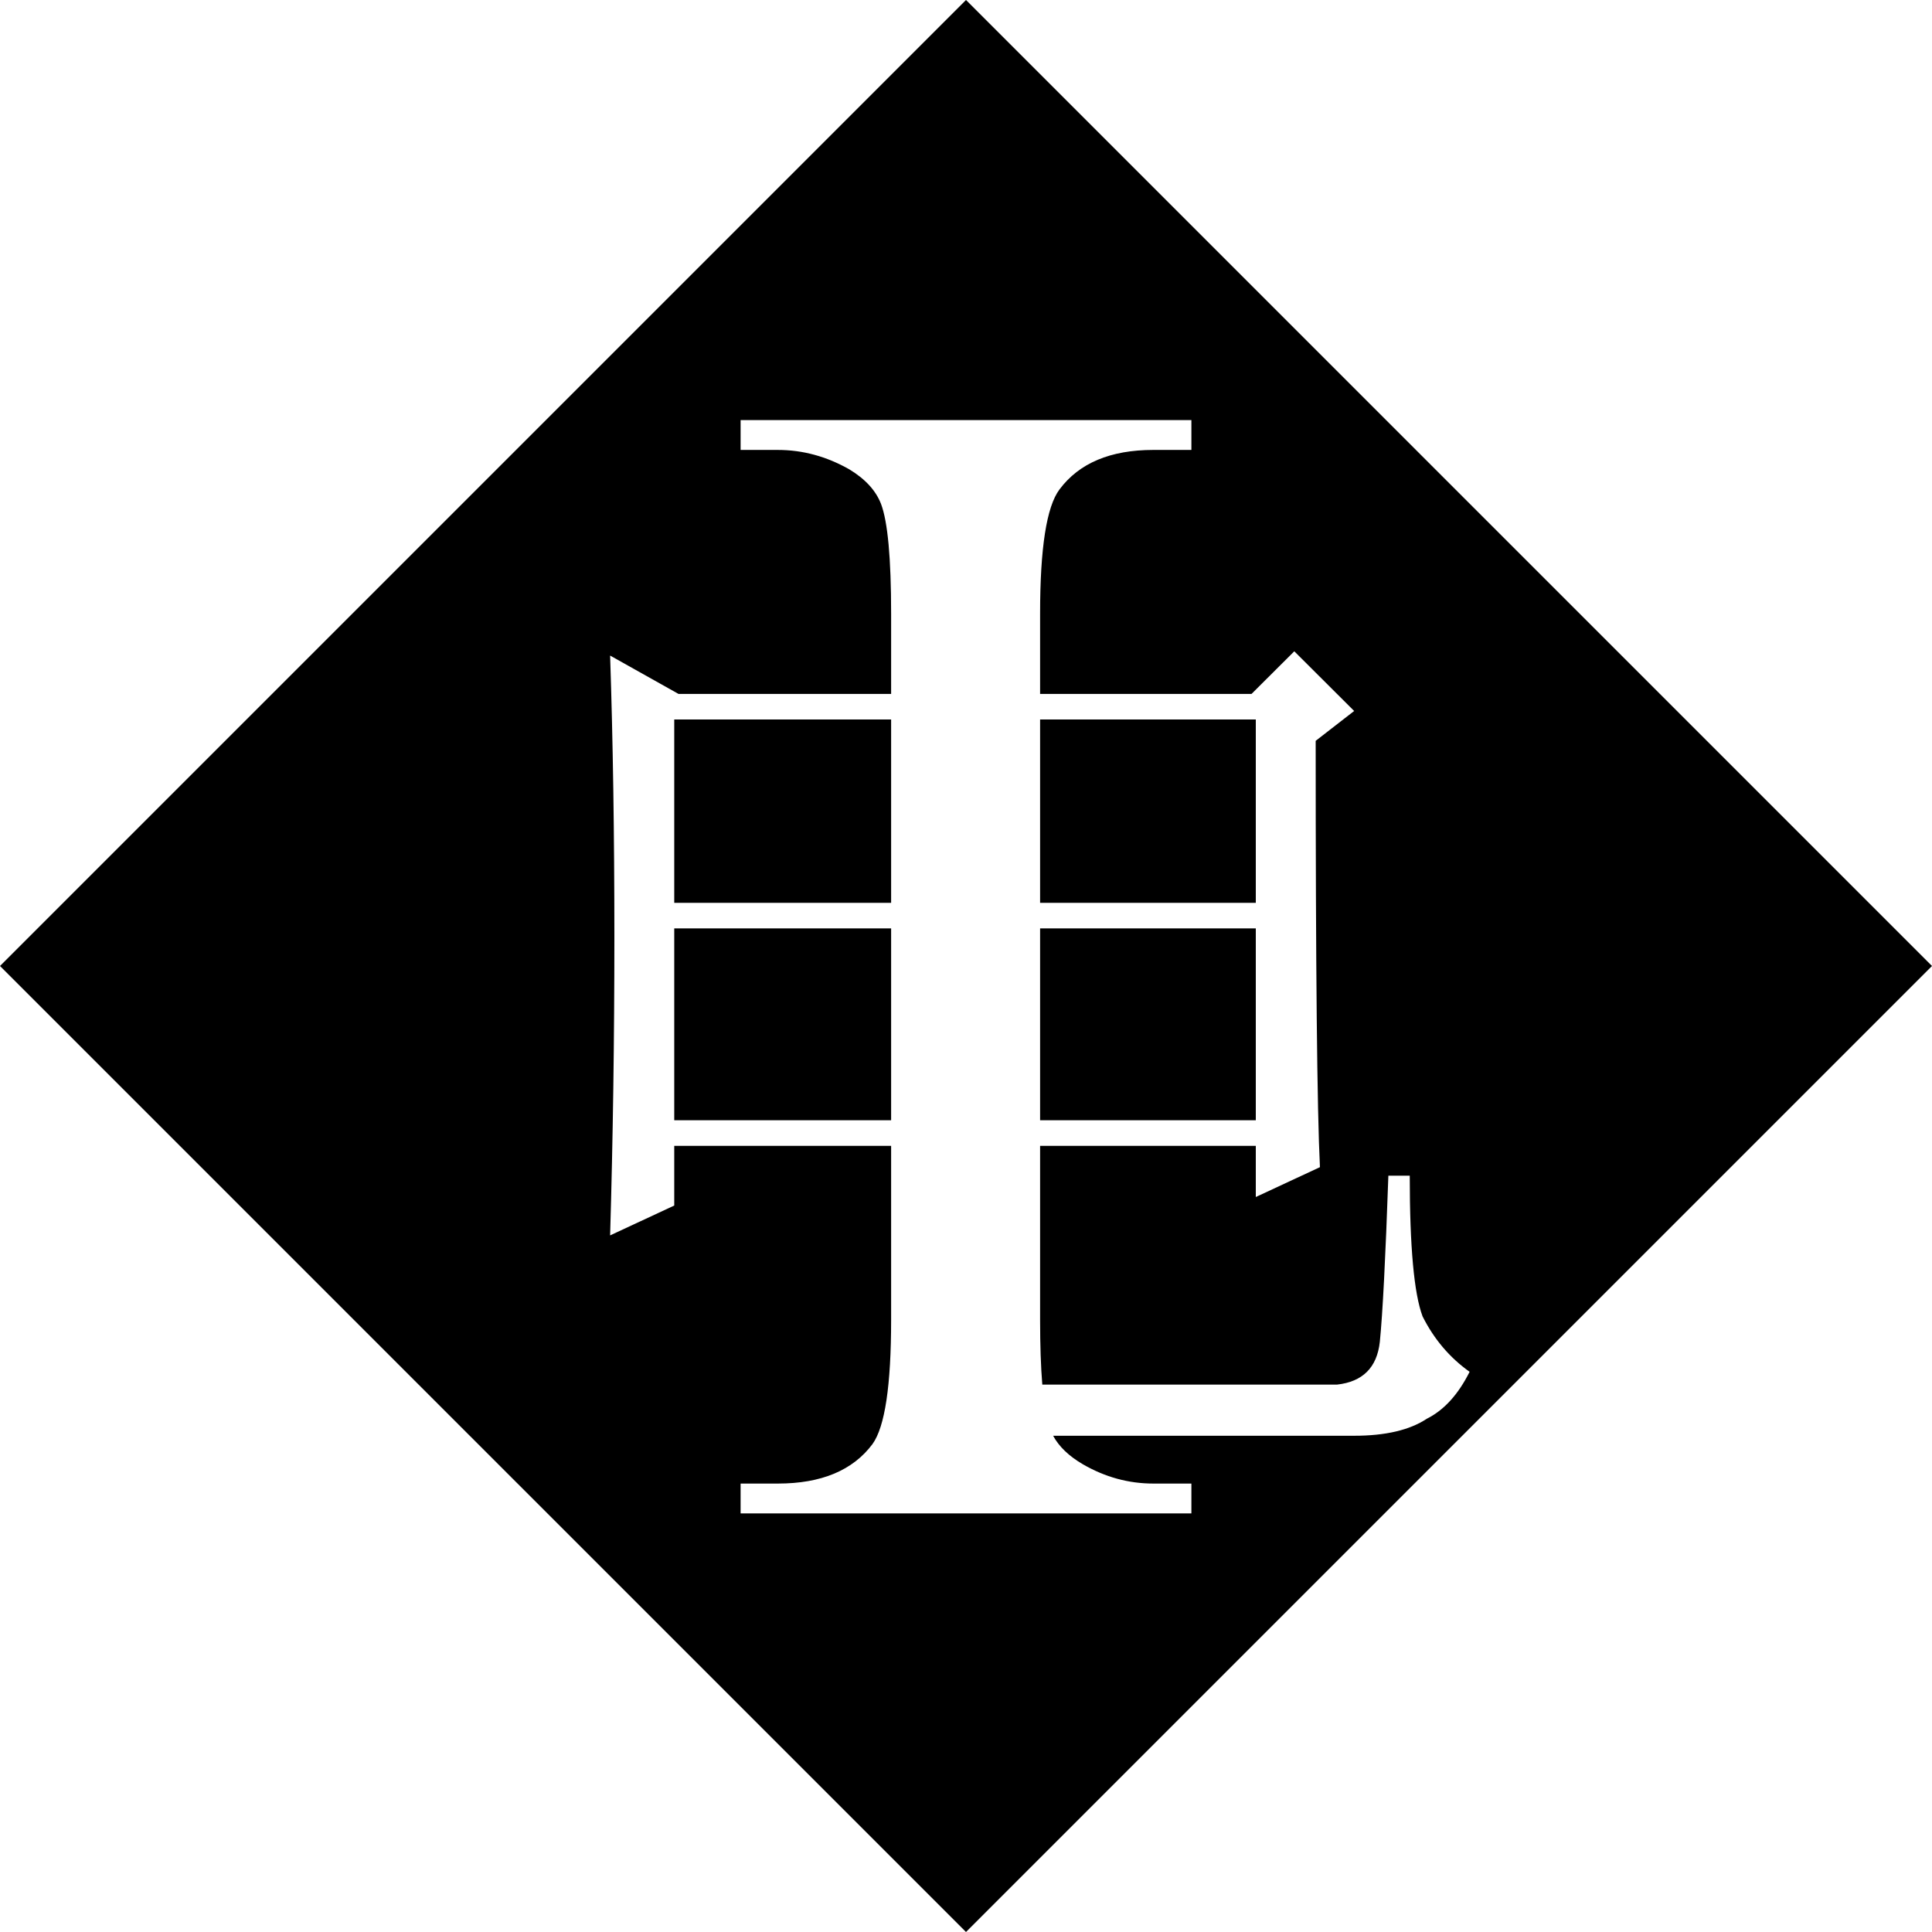
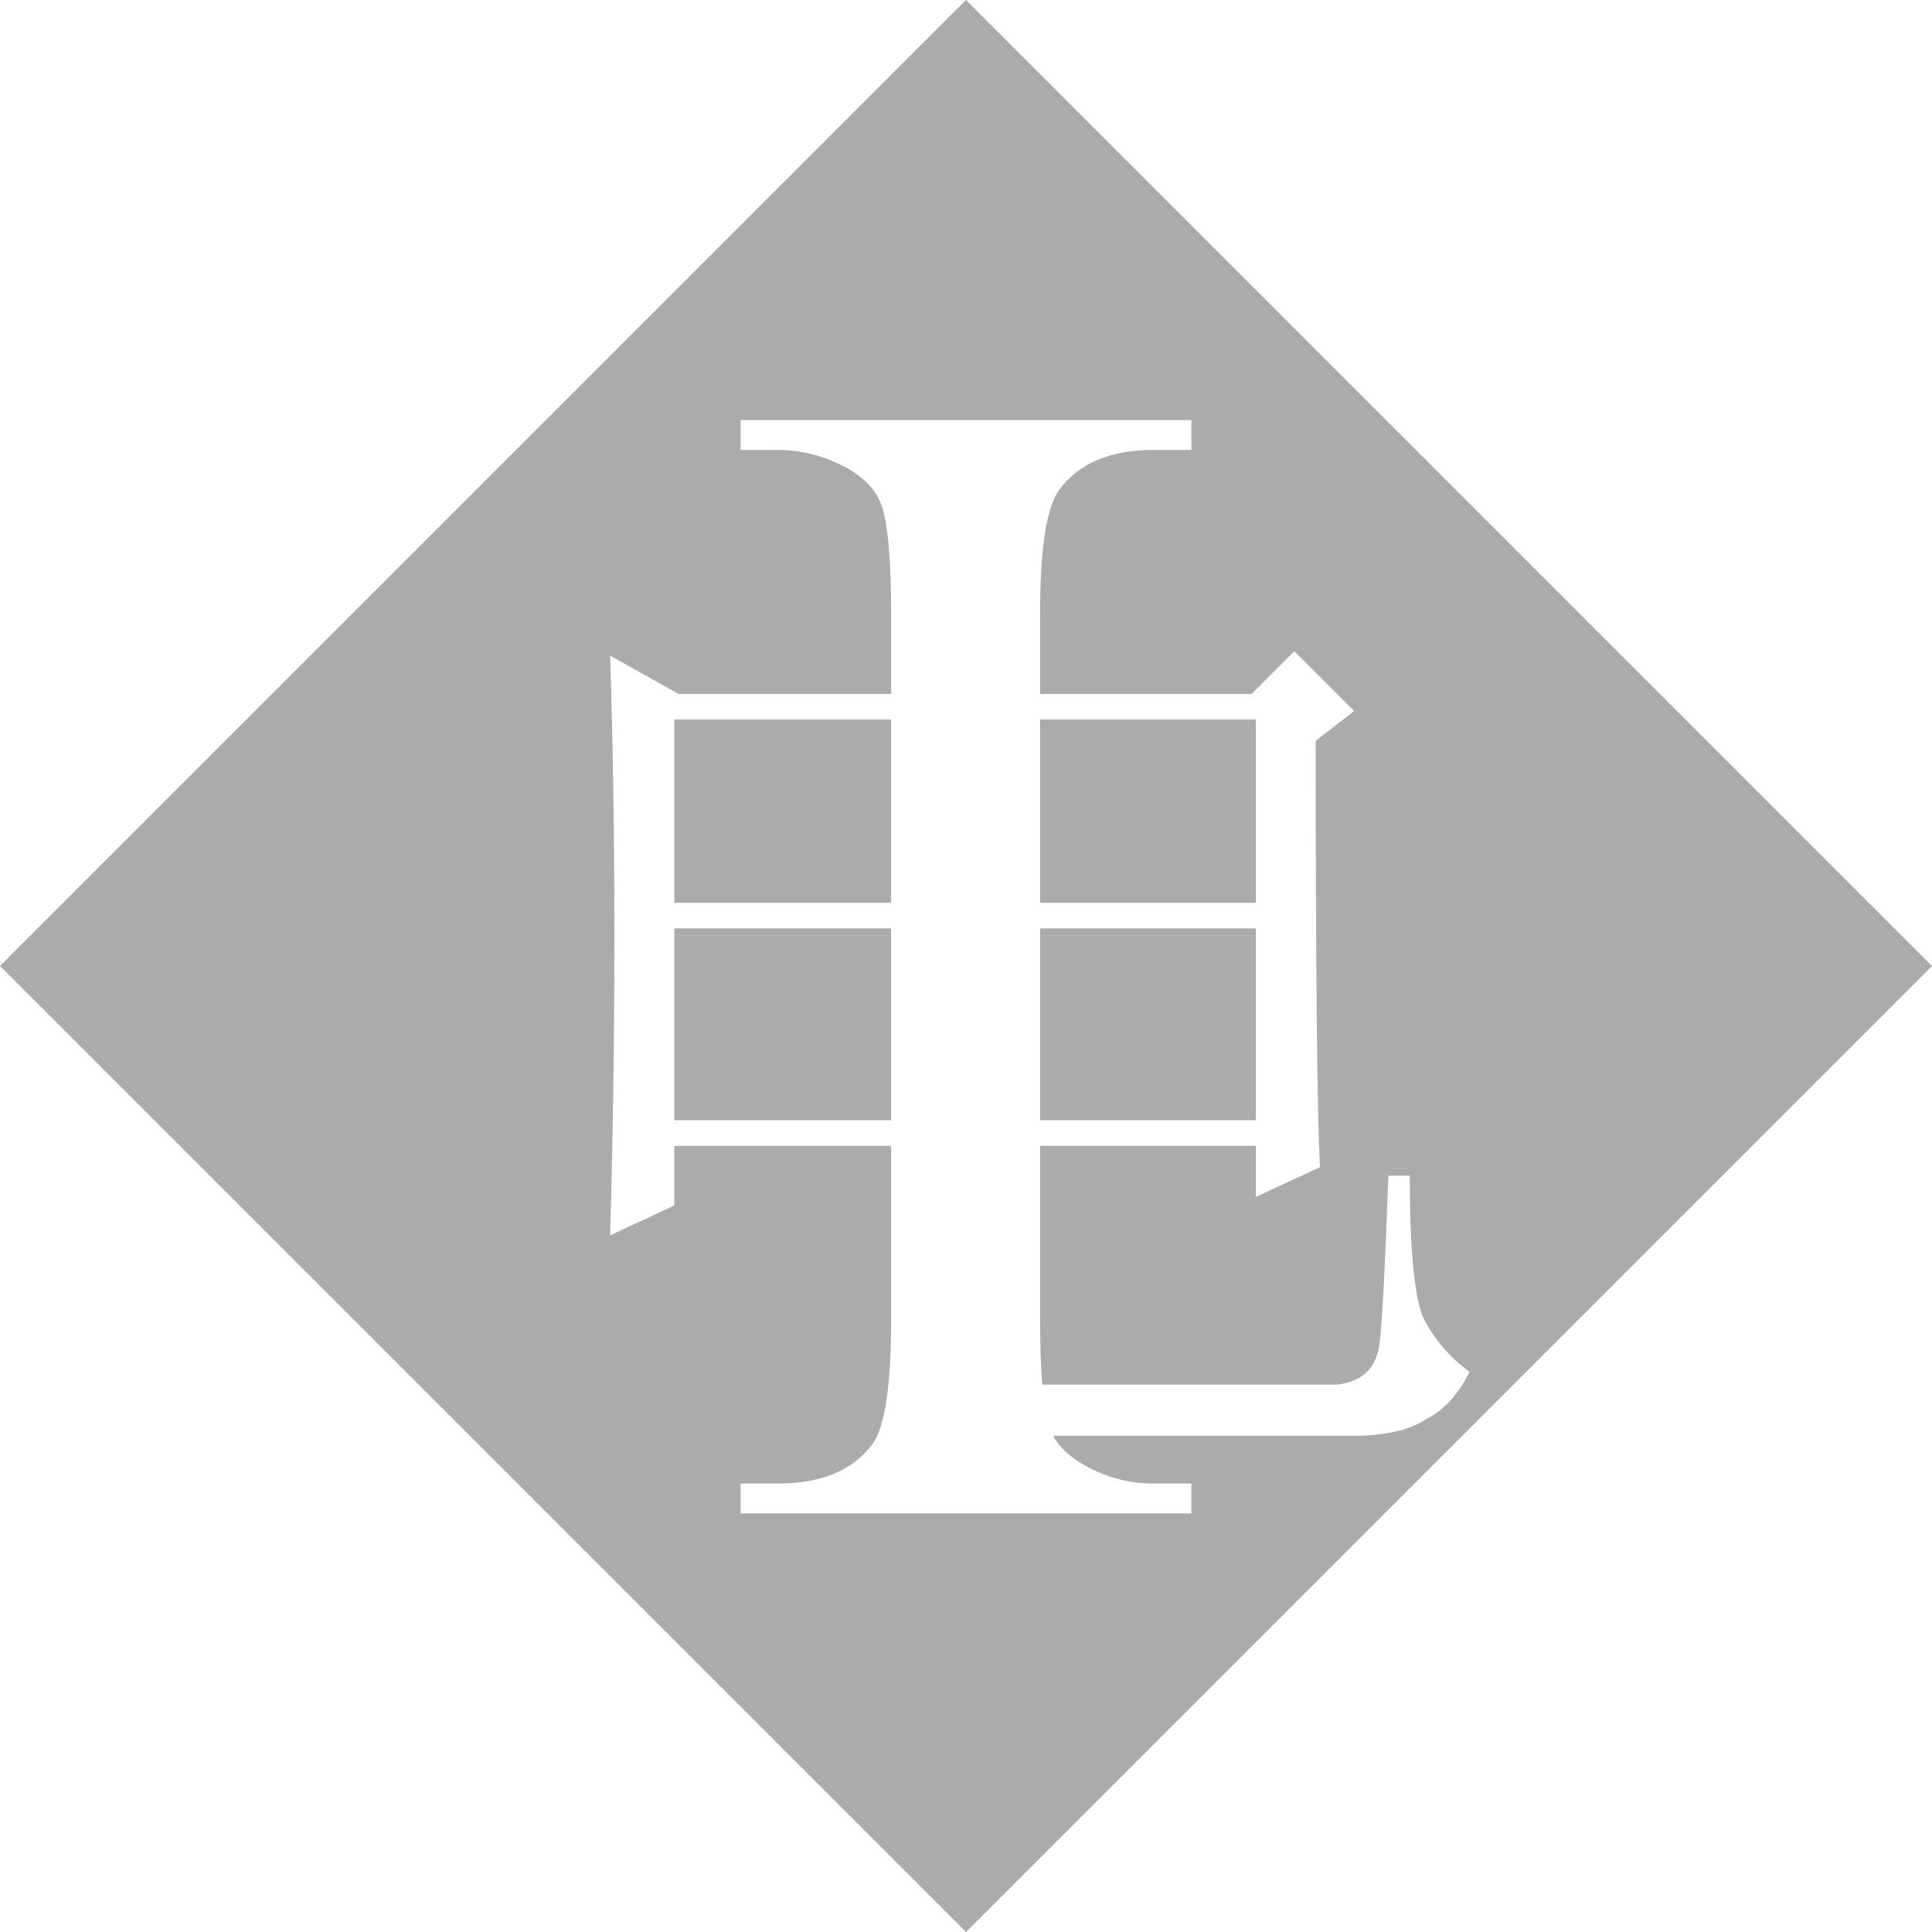
- <svg xmlns="http://www.w3.org/2000/svg" width="79.375mm" height="79.375mm" viewBox="0 0 79.375 79.375" version="1.1" id="svg1123">
+ <svg xmlns="http://www.w3.org/2000/svg" width="79.375mm" height="79.375mm" viewBox="0 0 79.375 79.375" opacity=".33" version="1.1" id="svg1123">
  <defs id="defs1117" />
  <g id="layer1" transform="translate(-71.81549,-108.4792)">
    <path id="path1241" style="opacity:1;fill-opacity:1;stroke-width:1.002;stroke-miterlimit:4;stroke-dasharray:none" d="M 150,0 0,150 150,300 300,150 Z m -35,65.234 h 70 v 4.631 h -5.904 c -6.667,0 -11.526,2.045 -14.578,6.135 -2.008,2.671 -3.012,9.099 -3.012,19.281 v 12.471 h 32.83 l 6.641,-6.619 9.295,9.268 -5.975,4.635 c 0,35.308 0.22,57.374 0.662,66.201 L 195,185.871 v -7.943 h -33.494 v 27.025 c 0,3.986 0.117,7.317 0.342,10.047 h 45.768 c 3.984,-0.441 6.198,-2.649 6.641,-6.621 0.442,-4.413 0.885,-13.019 1.328,-25.818 h 3.32 c 0,11.034 0.664,18.317 1.992,21.848 1.771,3.531 4.204,6.399 7.303,8.605 -1.771,3.531 -3.983,5.959 -6.639,7.283 -2.656,1.765 -6.42,2.646 -11.289,2.646 h -46.744 c 0.912,1.68 2.441,3.155 4.605,4.42 3.454,2.003 7.107,3.004 10.963,3.004 H 185 V 235 h -70 v -4.633 h 5.783 c 6.747,0 11.647,-2.045 14.699,-6.135 1.928,-2.671 2.891,-9.097 2.891,-19.279 v -27.025 h -33.676 v 9.268 l -9.959,4.635 c 0.442,-15.006 0.662,-30.453 0.662,-46.342 0,-15.888 -0.22,-30.453 -0.662,-43.693 l 10.623,5.957 h 33.012 v -12.471 c 0,-8.597 -0.522,-14.273 -1.566,-17.027 -0.804,-2.087 -2.45,-3.88 -4.939,-5.383 -3.534,-2.003 -7.229,-3.006 -11.084,-3.006 H 115 Z m -10.303,46.49 v 28.467 h 33.676 v -28.467 z m 56.809,0 v 28.467 H 195 v -28.467 z m -56.809,32.439 v 29.791 h 33.676 v -29.791 z m 56.809,0 v 29.791 H 195 v -29.791 z" transform="matrix(0.2645833,0,0,0.2645833,71.81549,108.4792)" />
  </g>
</svg>
